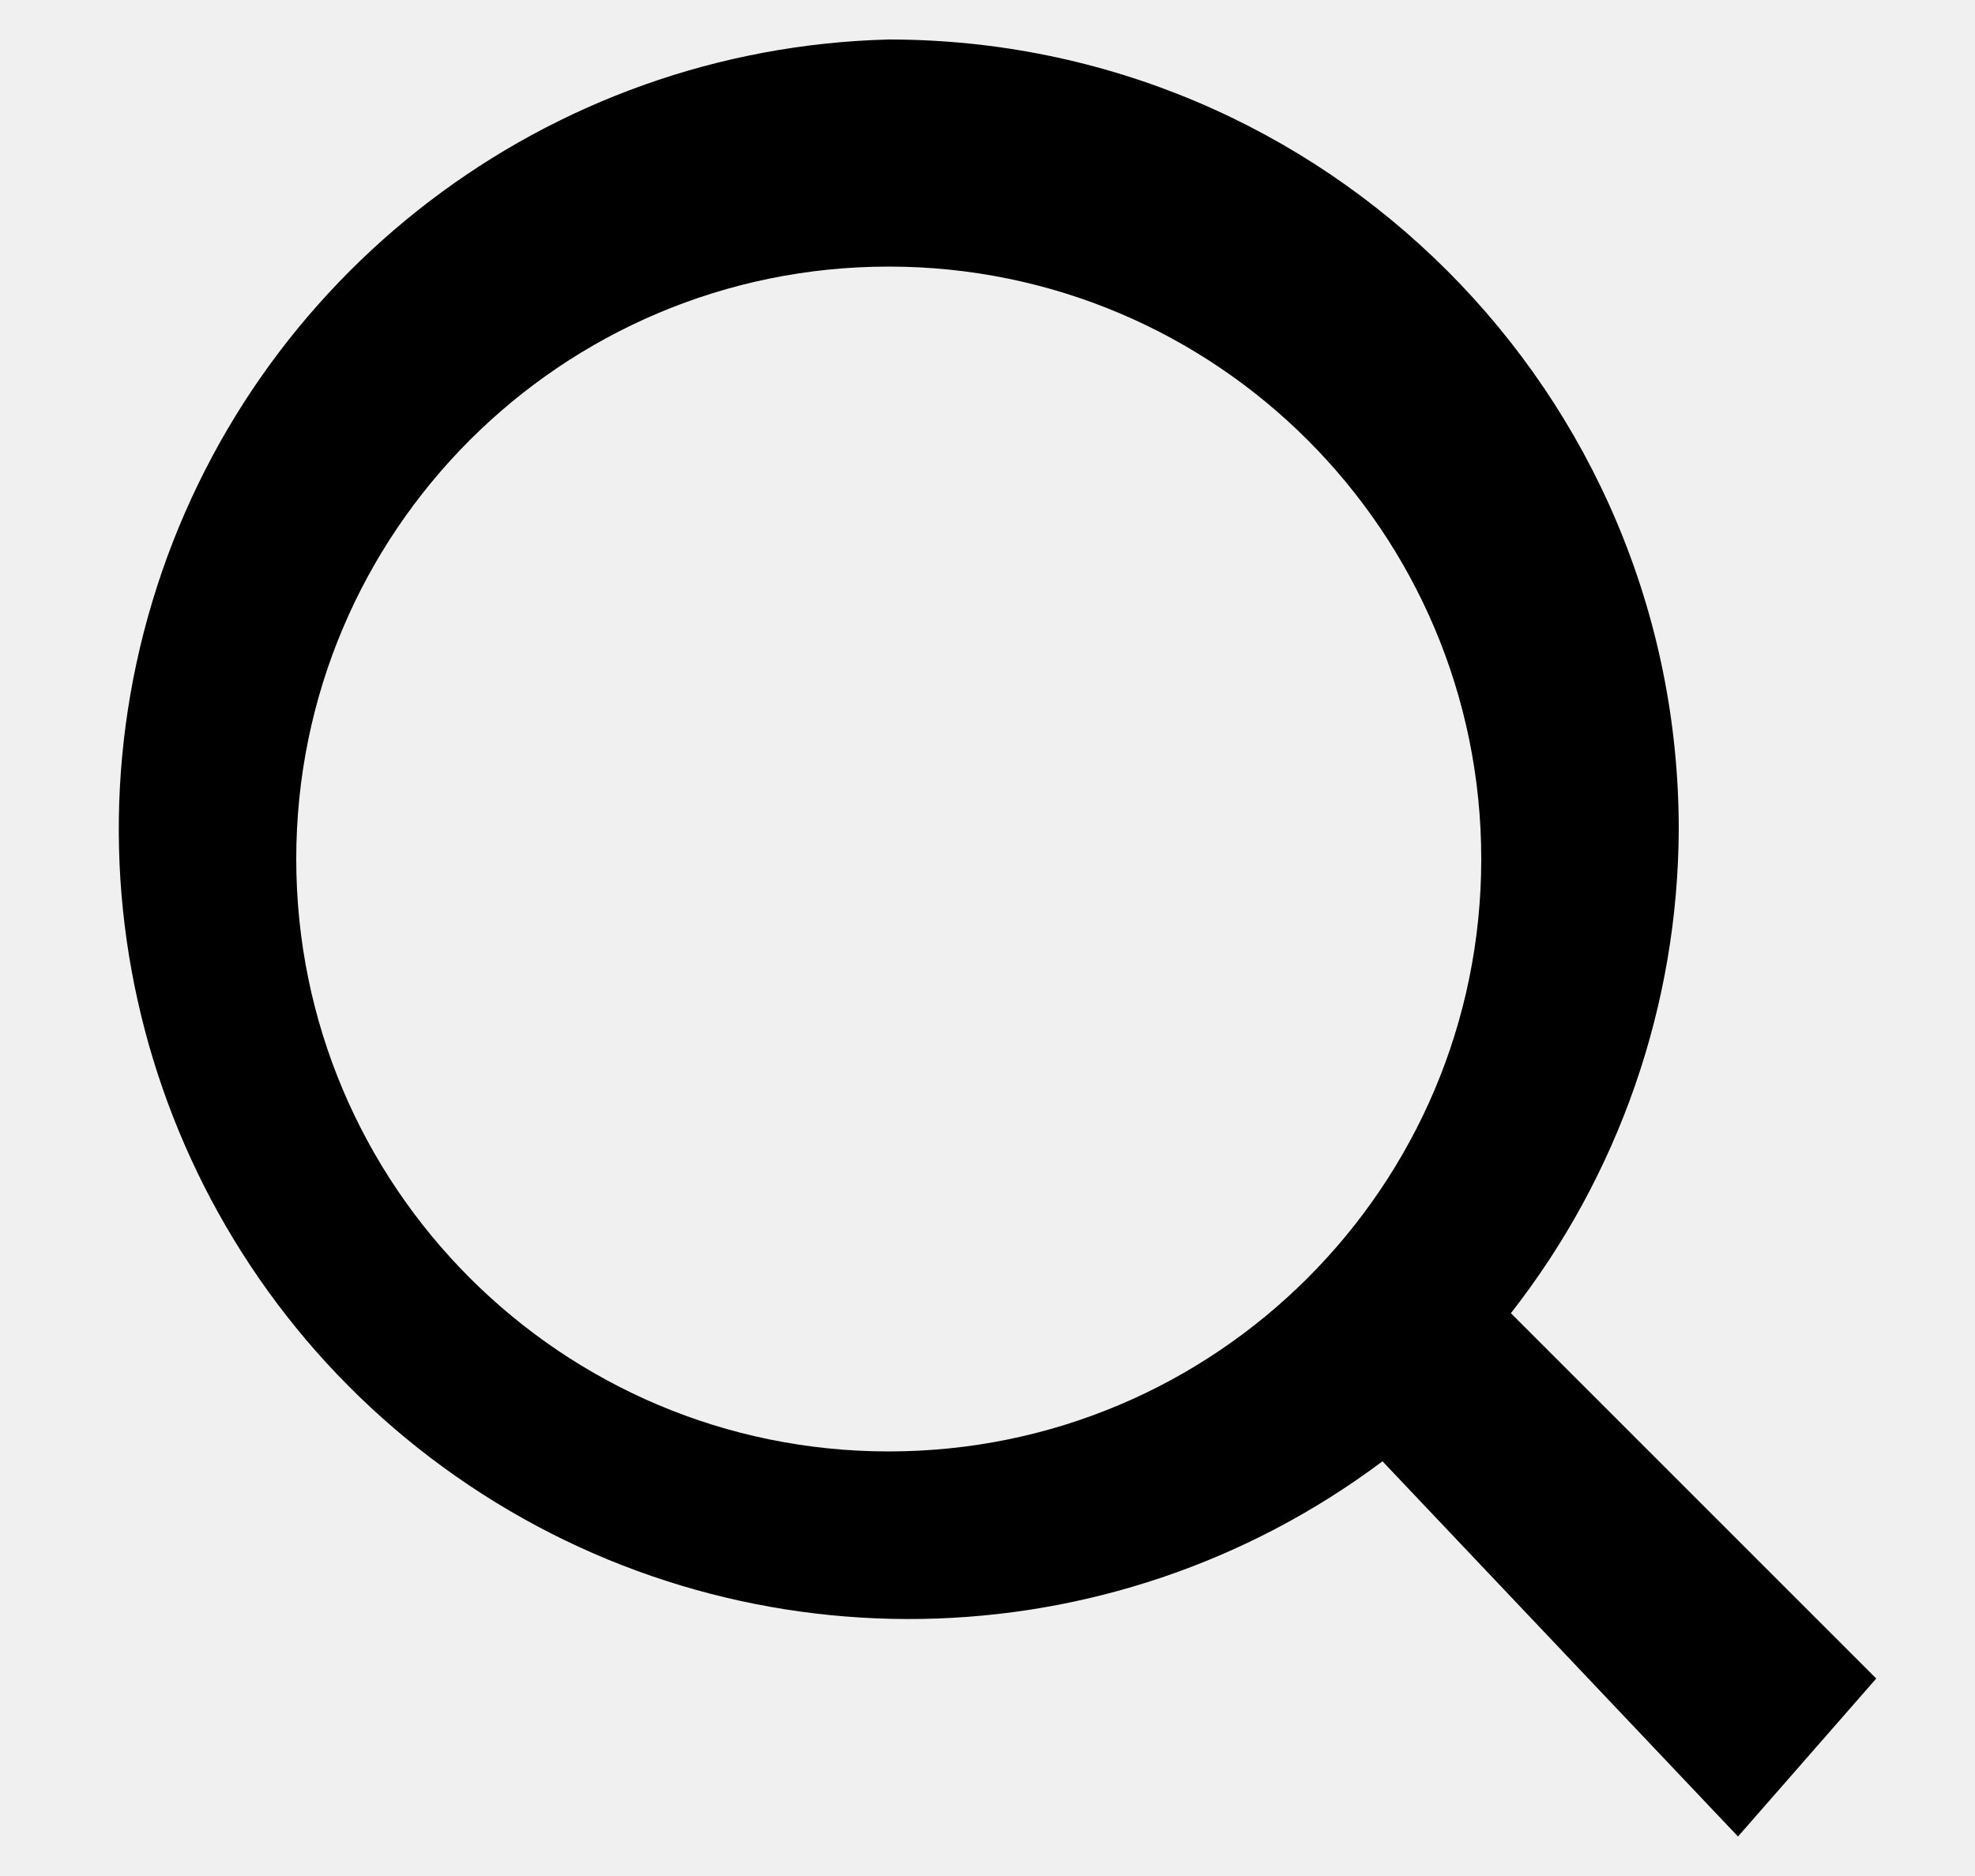
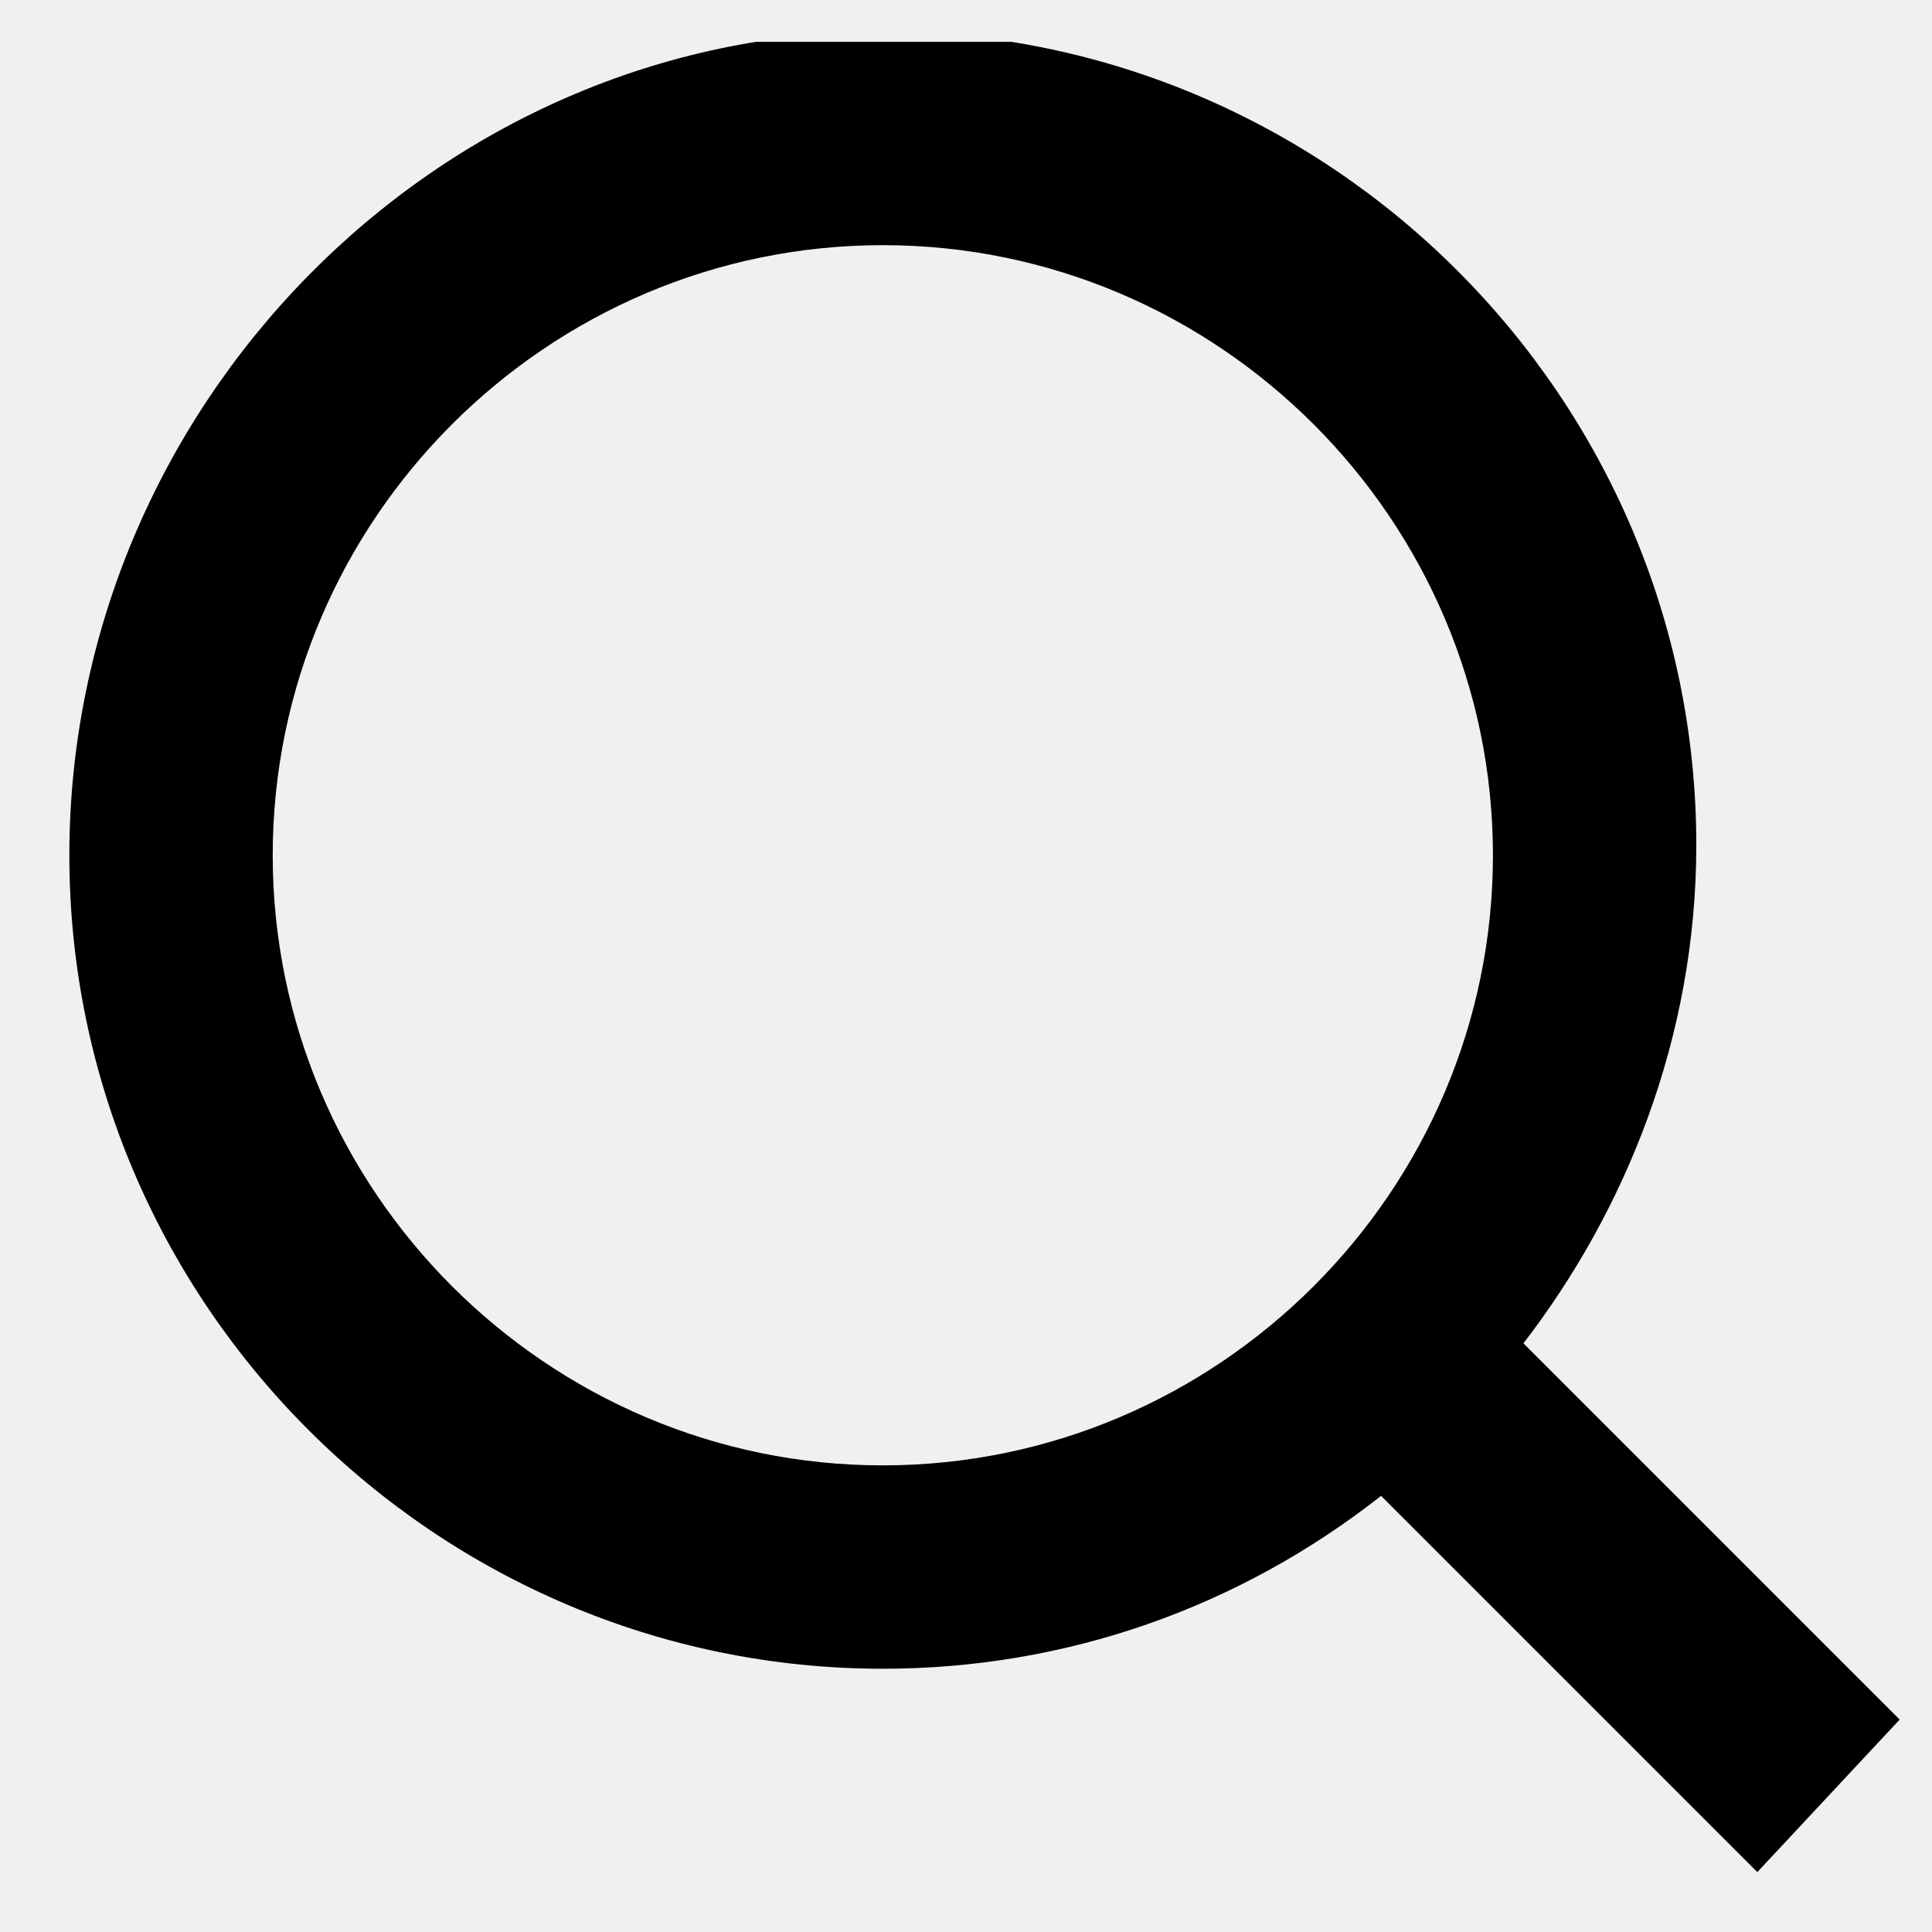
- <svg xmlns="http://www.w3.org/2000/svg" width="20" height="19" fill="none">
-   <path d="m19 17-3.7-3.7A8 8 0 0 0 17 8.4a8 8 0 0 0-8-8 8 8 0 1 0 5 14.4l3.6 3.8L19 17ZM9 14.7a6 6 0 0 1-6-6 6 6 0 0 1 12 0 6 6 0 0 1-6 6Z" fill="#000" />
+ <svg xmlns="http://www.w3.org/2000/svg" width="19" height="19" viewBox="0 0 19 19" fill="none">
+   <g clip-path="url(#clip0_18711_1020)">
+     <path d="M18.682 16.911L14.982 13.211C15.982 11.911 16.682 10.211 16.682 8.311C16.682 3.911 13.082 0.311 8.682 0.311C4.282 0.311 0.682 4.011 0.682 8.411C0.682 12.811 4.282 16.411 8.682 16.411C10.482 16.411 12.182 15.811 13.582 14.711L17.282 18.411L18.682 16.911ZM8.682 14.411C5.382 14.411 2.682 11.711 2.682 8.411C2.682 5.111 5.382 2.411 8.682 2.411C11.982 2.411 14.682 5.111 14.682 8.411C14.682 11.711 11.982 14.411 8.682 14.411Z" fill="black" />
+   </g>
+   <defs>
+     <clipPath id="clip0_18711_1020">
+       <rect width="18" height="18" fill="white" transform="translate(0.682068 0.411423)" />
+     </clipPath>
+   </defs>
</svg>
